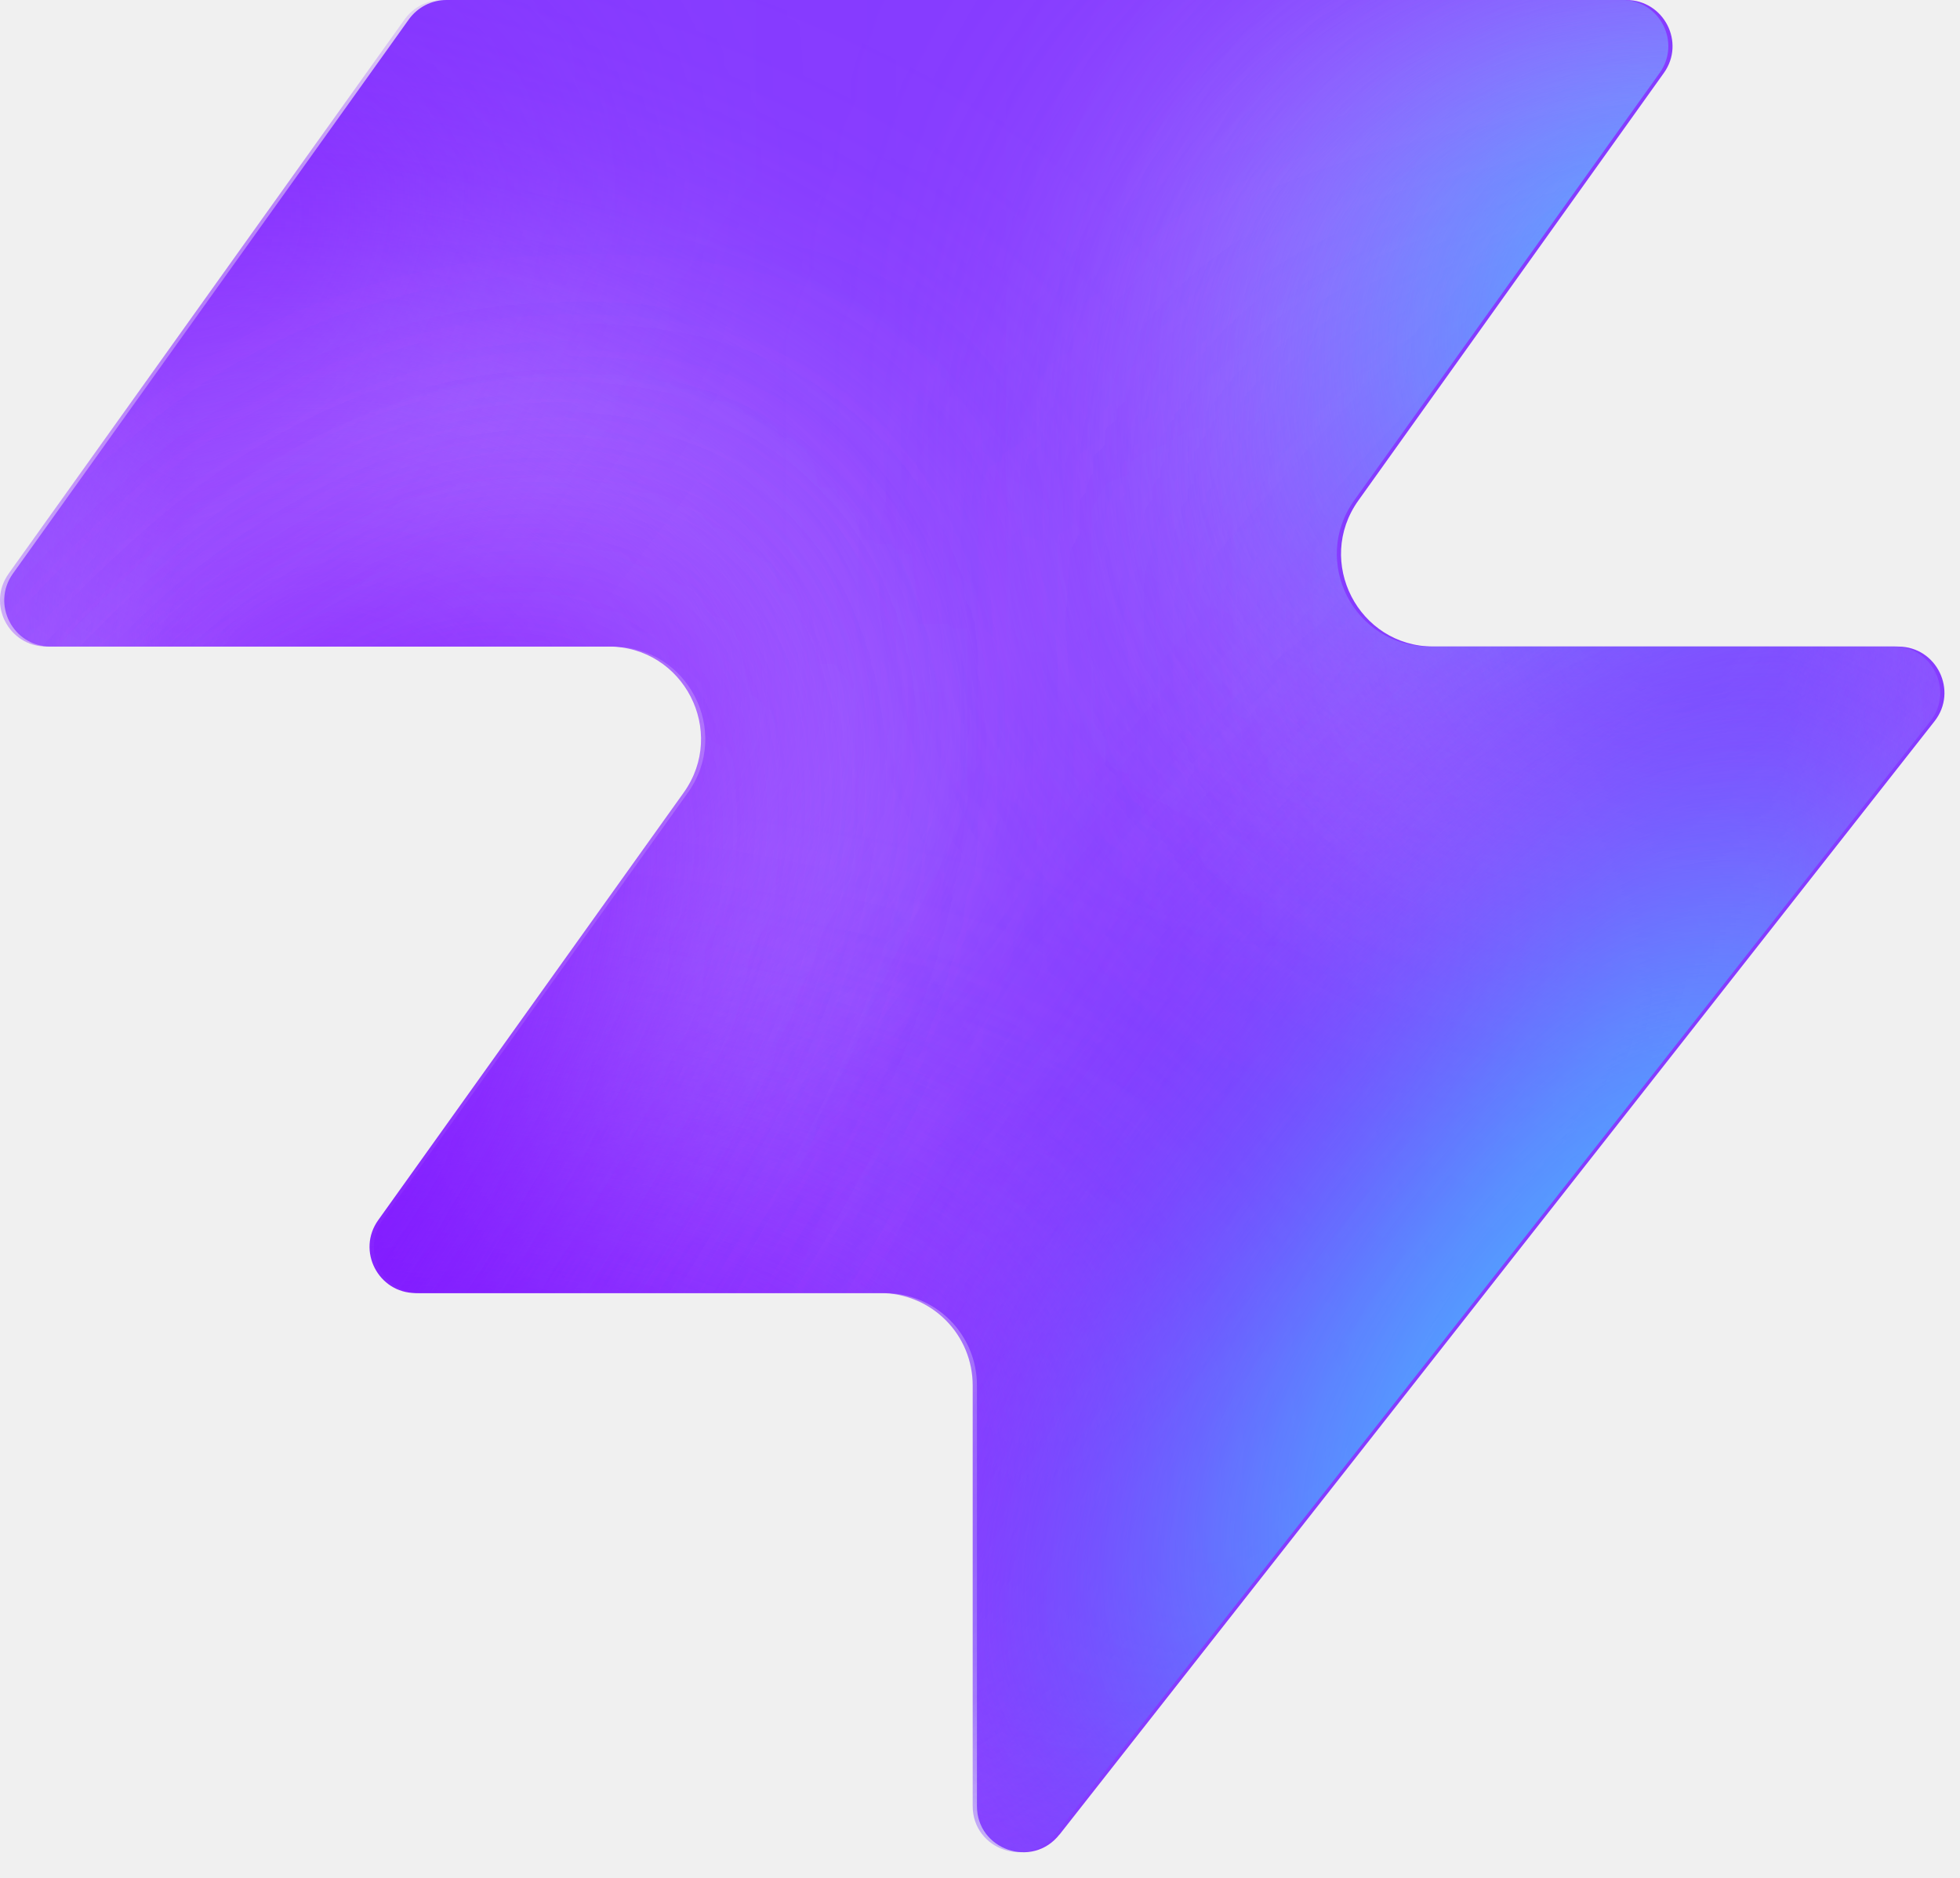
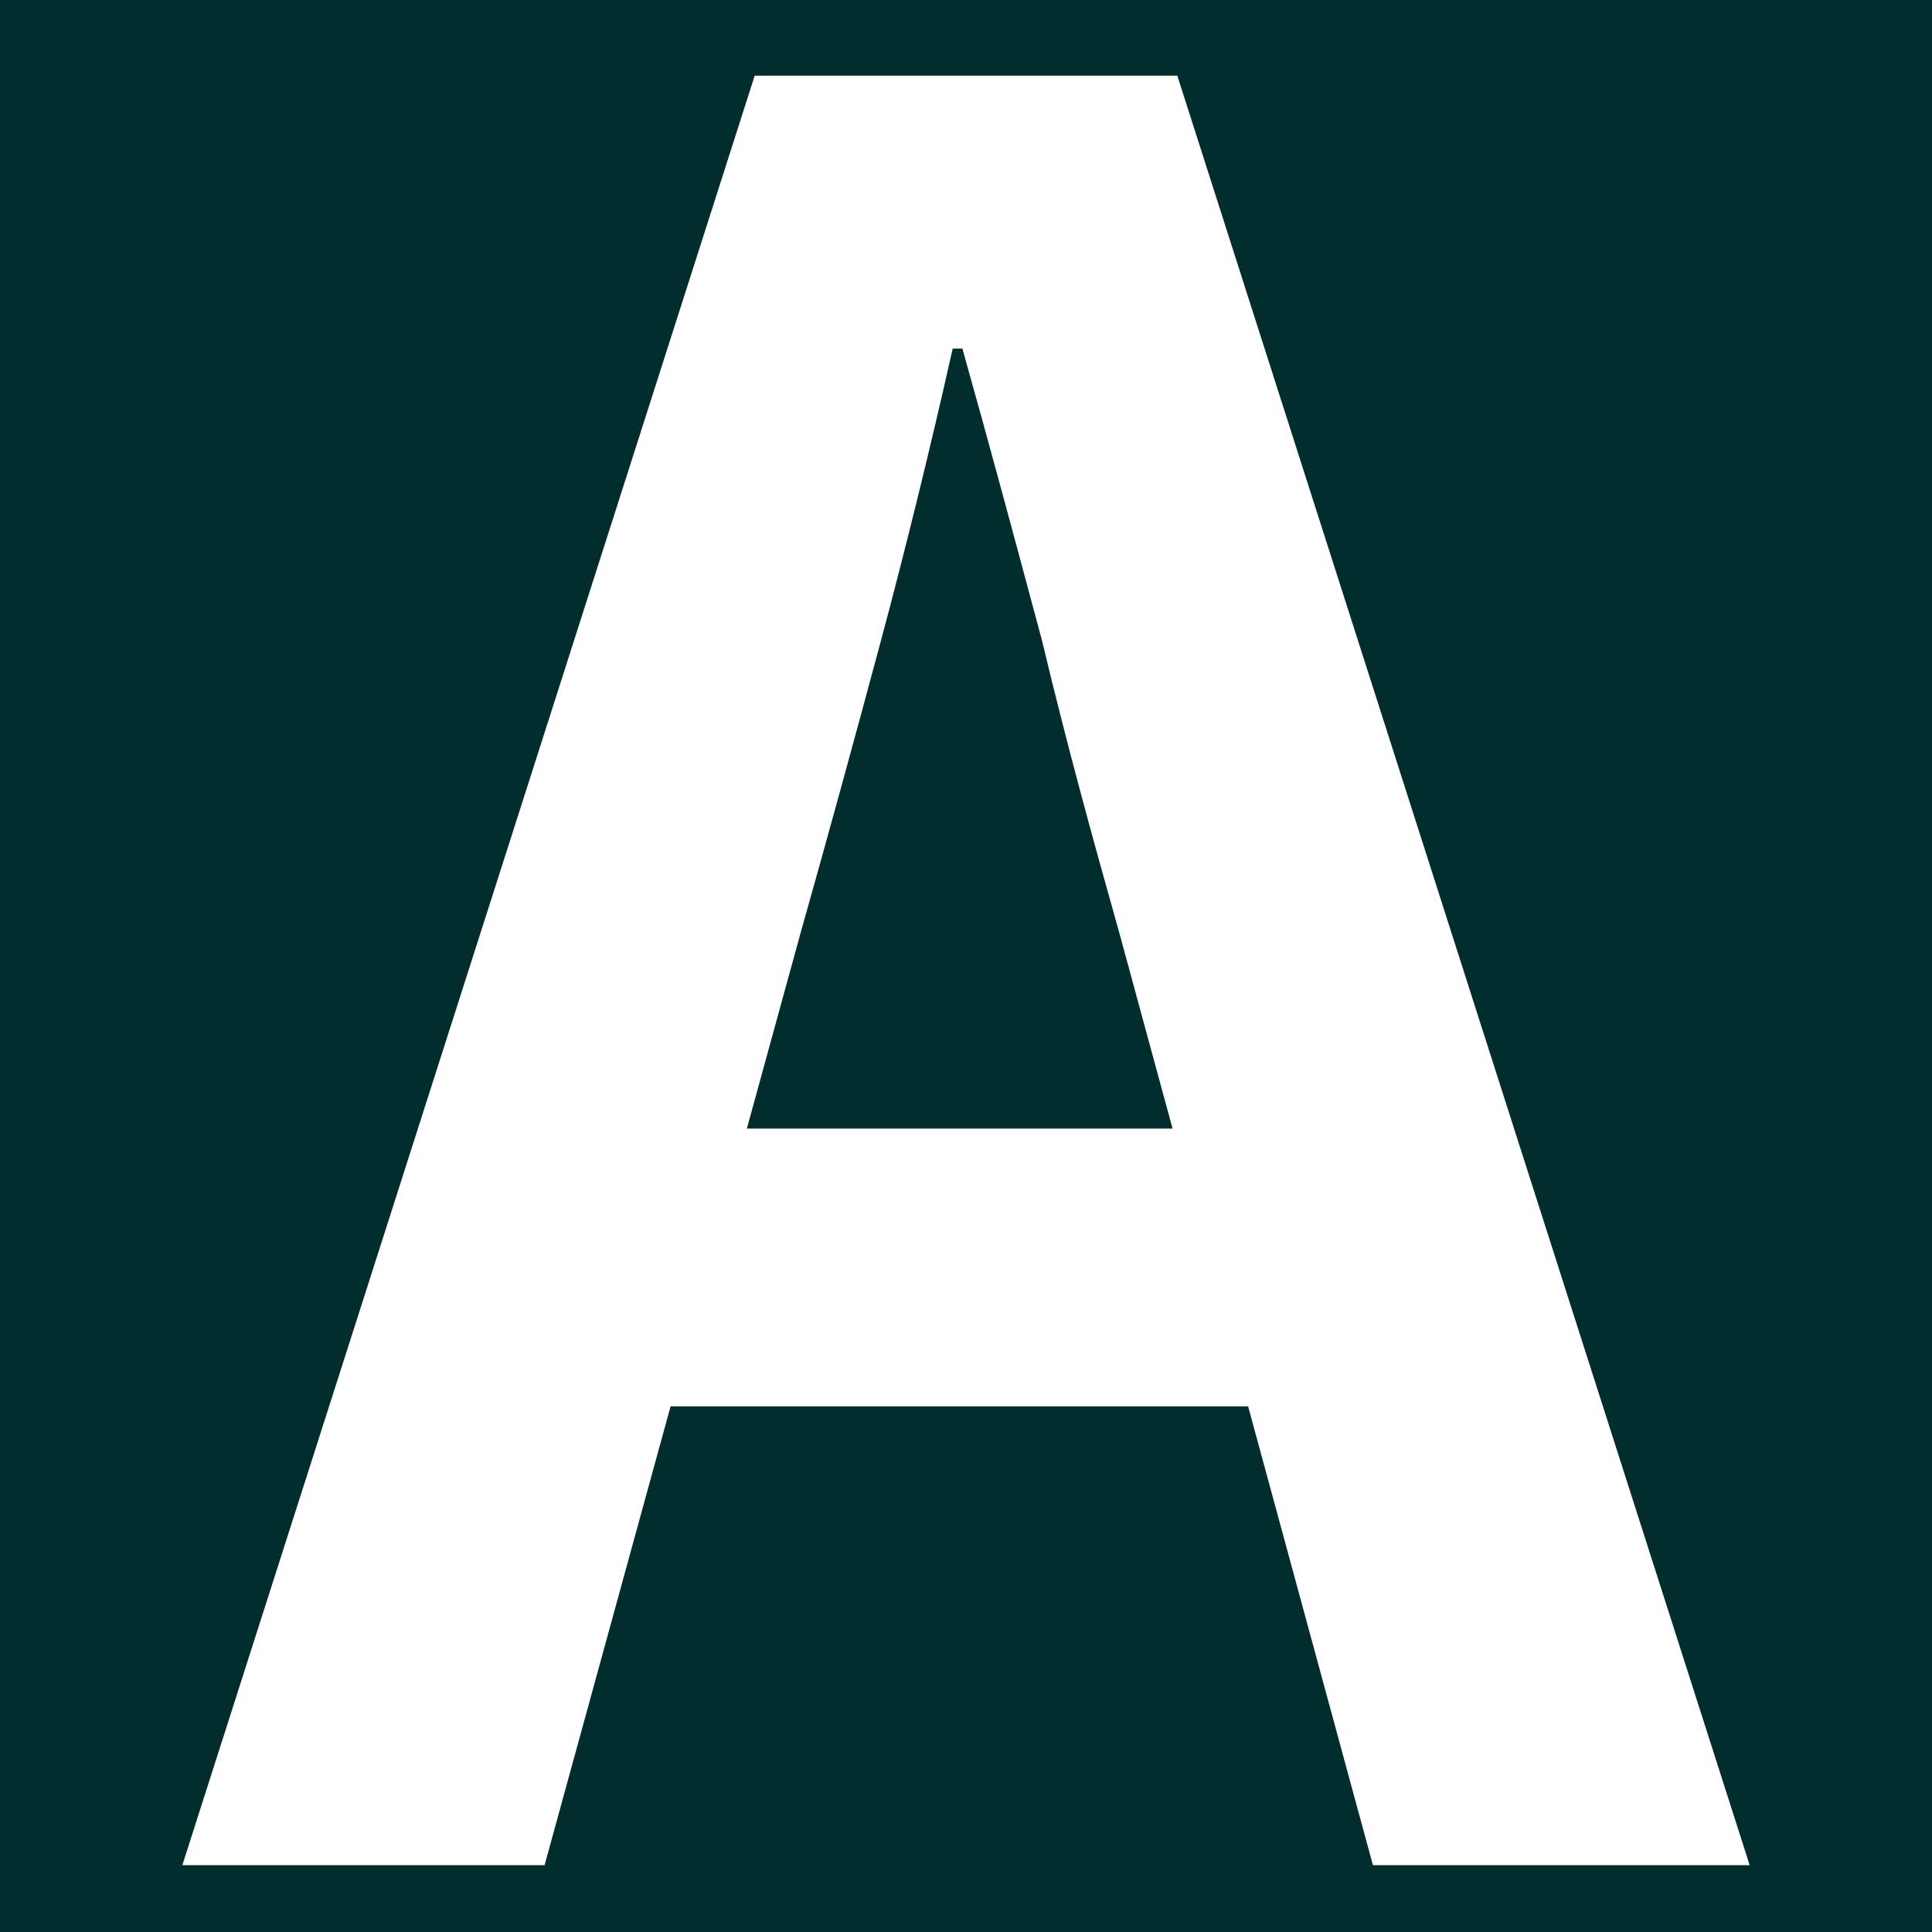
- <svg xmlns="http://www.w3.org/2000/svg" width="48" height="46" fill="none" viewBox="0 0 48 46">
-   <path fill="#863bff" d="M25.946 44.938c-.664.845-2.021.375-2.021-.698V33.937a2.26 2.26 0 0 0-2.262-2.262H10.287c-.92 0-1.456-1.04-.92-1.788l7.48-10.471c1.07-1.497 0-3.578-1.842-3.578H1.237c-.92 0-1.456-1.04-.92-1.788L10.013.474c.214-.297.556-.474.92-.474h28.894c.92 0 1.456 1.04.92 1.788l-7.48 10.471c-1.07 1.498 0 3.579 1.842 3.579h11.377c.943 0 1.473 1.088.89 1.83L25.947 44.94z" style="fill:#863bff;fill:color(display-p3 .525 .23 1);fill-opacity:1" />
-   <mask id="a" width="48" height="46" x="0" y="0" maskUnits="userSpaceOnUse" style="mask-type:alpha">
-     <path fill="#000" d="M25.842 44.938c-.664.844-2.021.375-2.021-.698V33.937a2.26 2.26 0 0 0-2.262-2.262H10.183c-.92 0-1.456-1.04-.92-1.788l7.48-10.471c1.07-1.498 0-3.579-1.842-3.579H1.133c-.92 0-1.456-1.04-.92-1.787L9.91.473c.214-.297.556-.474.92-.474h28.894c.92 0 1.456 1.04.92 1.788l-7.48 10.471c-1.07 1.498 0 3.578 1.842 3.578h11.377c.943 0 1.473 1.088.89 1.832L25.843 44.94z" style="fill:#000;fill-opacity:1" />
-   </mask>
-   <g mask="url(#a)">
-     <g filter="url(#b)">
-       <ellipse cx="5.508" cy="14.704" fill="#ede6ff" rx="5.508" ry="14.704" style="fill:#ede6ff;fill:color(display-p3 .927 .903 1);fill-opacity:1" transform="matrix(.00324 1 1 -.00324 -4.47 31.516)" />
-     </g>
-     <g filter="url(#c)">
-       <ellipse cx="10.399" cy="29.851" fill="#ede6ff" rx="10.399" ry="29.851" style="fill:#ede6ff;fill:color(display-p3 .927 .903 1);fill-opacity:1" transform="matrix(.00324 1 1 -.00324 -39.328 7.883)" />
-     </g>
-     <g filter="url(#d)">
-       <ellipse cx="5.508" cy="30.487" fill="#7e14ff" rx="5.508" ry="30.487" style="fill:#7e14ff;fill:color(display-p3 .492 .077 1);fill-opacity:1" transform="rotate(89.814 -25.913 -14.639)scale(1 -1)" />
-     </g>
-     <g filter="url(#e)">
-       <ellipse cx="5.508" cy="30.599" fill="#7e14ff" rx="5.508" ry="30.599" style="fill:#7e14ff;fill:color(display-p3 .492 .077 1);fill-opacity:1" transform="rotate(89.814 -32.644 -3.334)scale(1 -1)" />
-     </g>
-     <g filter="url(#f)">
-       <ellipse cx="5.508" cy="30.599" fill="#7e14ff" rx="5.508" ry="30.599" style="fill:#7e14ff;fill:color(display-p3 .492 .077 1);fill-opacity:1" transform="matrix(.00324 1 1 -.00324 -34.34 30.47)" />
-     </g>
-     <g filter="url(#g)">
-       <ellipse cx="14.072" cy="22.078" fill="#ede6ff" rx="14.072" ry="22.078" style="fill:#ede6ff;fill:color(display-p3 .927 .903 1);fill-opacity:1" transform="rotate(93.35 24.506 48.493)scale(-1 1)" />
-     </g>
-     <g filter="url(#h)">
-       <ellipse cx="3.47" cy="21.501" fill="#7e14ff" rx="3.47" ry="21.501" style="fill:#7e14ff;fill:color(display-p3 .492 .077 1);fill-opacity:1" transform="rotate(89.009 28.708 47.59)scale(-1 1)" />
-     </g>
-     <g filter="url(#i)">
-       <ellipse cx="3.47" cy="21.501" fill="#7e14ff" rx="3.47" ry="21.501" style="fill:#7e14ff;fill:color(display-p3 .492 .077 1);fill-opacity:1" transform="rotate(89.009 28.708 47.59)scale(-1 1)" />
-     </g>
-     <g filter="url(#j)">
-       <ellipse cx=".387" cy="8.972" fill="#7e14ff" rx="4.407" ry="29.108" style="fill:#7e14ff;fill:color(display-p3 .492 .077 1);fill-opacity:1" transform="rotate(39.51 .387 8.972)" />
-     </g>
-     <g filter="url(#k)">
-       <ellipse cx="47.523" cy="-6.092" fill="#7e14ff" rx="4.407" ry="29.108" style="fill:#7e14ff;fill:color(display-p3 .492 .077 1);fill-opacity:1" transform="rotate(37.892 47.523 -6.092)" />
-     </g>
-     <g filter="url(#l)">
-       <ellipse cx="41.412" cy="6.333" fill="#47bfff" rx="5.971" ry="9.665" style="fill:#47bfff;fill:color(display-p3 .28 .748 1);fill-opacity:1" transform="rotate(37.892 41.412 6.333)" />
-     </g>
-     <g filter="url(#m)">
-       <ellipse cx="-1.879" cy="38.332" fill="#7e14ff" rx="4.407" ry="29.108" style="fill:#7e14ff;fill:color(display-p3 .492 .077 1);fill-opacity:1" transform="rotate(37.892 -1.88 38.332)" />
-     </g>
-     <g filter="url(#n)">
-       <ellipse cx="-1.879" cy="38.332" fill="#7e14ff" rx="4.407" ry="29.108" style="fill:#7e14ff;fill:color(display-p3 .492 .077 1);fill-opacity:1" transform="rotate(37.892 -1.88 38.332)" />
-     </g>
-     <g filter="url(#o)">
-       <ellipse cx="35.651" cy="29.907" fill="#7e14ff" rx="4.407" ry="29.108" style="fill:#7e14ff;fill:color(display-p3 .492 .077 1);fill-opacity:1" transform="rotate(37.892 35.651 29.907)" />
-     </g>
-     <g filter="url(#p)">
-       <ellipse cx="38.418" cy="32.4" fill="#47bfff" rx="5.971" ry="15.297" style="fill:#47bfff;fill:color(display-p3 .28 .748 1);fill-opacity:1" transform="rotate(37.892 38.418 32.4)" />
+ <svg xmlns="http://www.w3.org/2000/svg" width="100%" height="100%" viewBox="0 0 180 180" version="1.1" xml:space="preserve" style="fill-rule:evenodd;clip-rule:evenodd;stroke-linejoin:round;stroke-miterlimit:2;">
+   <rect x="0" y="0" width="180" height="180" style="fill:rgb(2,45,46);" />
+   <g transform="matrix(1,0,0,1,0,-6)">
+     <g transform="matrix(225,0,0,225,17.8875,179.775)">
+       <path d="M-0.004,-0L0.233,-0.741L0.408,-0.741L0.645,-0L0.489,-0L0.384,-0.386C0.373,-0.425 0.362,-0.465 0.352,-0.507C0.341,-0.548 0.33,-0.589 0.319,-0.628L0.315,-0.628C0.306,-0.588 0.296,-0.547 0.285,-0.506C0.274,-0.465 0.263,-0.425 0.252,-0.386L0.146,-0L-0.004,-0ZM0.143,-0.19L0.143,-0.305L0.495,-0.305L0.495,-0.19L0.143,-0.19Z" style="fill:white;fill-rule:nonzero;" />
    </g>
  </g>
-   <defs>
-     <filter id="b" width="60.045" height="41.654" x="-19.77" y="16.149" color-interpolation-filters="sRGB" filterUnits="userSpaceOnUse">
-       <feFlood flood-opacity="0" result="BackgroundImageFix" />
-       <feBlend in="SourceGraphic" in2="BackgroundImageFix" result="shape" />
-       <feGaussianBlur result="effect1_foregroundBlur_2002_17158" stdDeviation="7.659" />
-     </filter>
-     <filter id="c" width="90.34" height="51.437" x="-54.613" y="-7.533" color-interpolation-filters="sRGB" filterUnits="userSpaceOnUse">
-       <feFlood flood-opacity="0" result="BackgroundImageFix" />
-       <feBlend in="SourceGraphic" in2="BackgroundImageFix" result="shape" />
-       <feGaussianBlur result="effect1_foregroundBlur_2002_17158" stdDeviation="7.659" />
-     </filter>
-     <filter id="d" width="79.355" height="29.4" x="-49.64" y="2.03" color-interpolation-filters="sRGB" filterUnits="userSpaceOnUse">
-       <feFlood flood-opacity="0" result="BackgroundImageFix" />
-       <feBlend in="SourceGraphic" in2="BackgroundImageFix" result="shape" />
-       <feGaussianBlur result="effect1_foregroundBlur_2002_17158" stdDeviation="4.596" />
-     </filter>
-     <filter id="e" width="79.579" height="29.4" x="-45.045" y="20.029" color-interpolation-filters="sRGB" filterUnits="userSpaceOnUse">
-       <feFlood flood-opacity="0" result="BackgroundImageFix" />
-       <feBlend in="SourceGraphic" in2="BackgroundImageFix" result="shape" />
-       <feGaussianBlur result="effect1_foregroundBlur_2002_17158" stdDeviation="4.596" />
-     </filter>
-     <filter id="f" width="79.579" height="29.4" x="-43.513" y="21.178" color-interpolation-filters="sRGB" filterUnits="userSpaceOnUse">
-       <feFlood flood-opacity="0" result="BackgroundImageFix" />
-       <feBlend in="SourceGraphic" in2="BackgroundImageFix" result="shape" />
-       <feGaussianBlur result="effect1_foregroundBlur_2002_17158" stdDeviation="4.596" />
-     </filter>
-     <filter id="g" width="74.749" height="58.852" x="15.756" y="-17.901" color-interpolation-filters="sRGB" filterUnits="userSpaceOnUse">
-       <feFlood flood-opacity="0" result="BackgroundImageFix" />
-       <feBlend in="SourceGraphic" in2="BackgroundImageFix" result="shape" />
-       <feGaussianBlur result="effect1_foregroundBlur_2002_17158" stdDeviation="7.659" />
-     </filter>
-     <filter id="h" width="61.377" height="25.362" x="23.548" y="2.284" color-interpolation-filters="sRGB" filterUnits="userSpaceOnUse">
-       <feFlood flood-opacity="0" result="BackgroundImageFix" />
-       <feBlend in="SourceGraphic" in2="BackgroundImageFix" result="shape" />
-       <feGaussianBlur result="effect1_foregroundBlur_2002_17158" stdDeviation="4.596" />
-     </filter>
-     <filter id="i" width="61.377" height="25.362" x="23.548" y="2.284" color-interpolation-filters="sRGB" filterUnits="userSpaceOnUse">
-       <feFlood flood-opacity="0" result="BackgroundImageFix" />
-       <feBlend in="SourceGraphic" in2="BackgroundImageFix" result="shape" />
-       <feGaussianBlur result="effect1_foregroundBlur_2002_17158" stdDeviation="4.596" />
-     </filter>
-     <filter id="j" width="56.045" height="63.649" x="-27.636" y="-22.853" color-interpolation-filters="sRGB" filterUnits="userSpaceOnUse">
-       <feFlood flood-opacity="0" result="BackgroundImageFix" />
-       <feBlend in="SourceGraphic" in2="BackgroundImageFix" result="shape" />
-       <feGaussianBlur result="effect1_foregroundBlur_2002_17158" stdDeviation="4.596" />
-     </filter>
-     <filter id="k" width="54.814" height="64.646" x="20.116" y="-38.415" color-interpolation-filters="sRGB" filterUnits="userSpaceOnUse">
-       <feFlood flood-opacity="0" result="BackgroundImageFix" />
-       <feBlend in="SourceGraphic" in2="BackgroundImageFix" result="shape" />
-       <feGaussianBlur result="effect1_foregroundBlur_2002_17158" stdDeviation="4.596" />
-     </filter>
-     <filter id="l" width="33.541" height="35.313" x="24.641" y="-11.323" color-interpolation-filters="sRGB" filterUnits="userSpaceOnUse">
-       <feFlood flood-opacity="0" result="BackgroundImageFix" />
-       <feBlend in="SourceGraphic" in2="BackgroundImageFix" result="shape" />
-       <feGaussianBlur result="effect1_foregroundBlur_2002_17158" stdDeviation="4.596" />
-     </filter>
-     <filter id="m" width="54.814" height="64.646" x="-29.286" y="6.009" color-interpolation-filters="sRGB" filterUnits="userSpaceOnUse">
-       <feFlood flood-opacity="0" result="BackgroundImageFix" />
-       <feBlend in="SourceGraphic" in2="BackgroundImageFix" result="shape" />
-       <feGaussianBlur result="effect1_foregroundBlur_2002_17158" stdDeviation="4.596" />
-     </filter>
-     <filter id="n" width="54.814" height="64.646" x="-29.286" y="6.009" color-interpolation-filters="sRGB" filterUnits="userSpaceOnUse">
-       <feFlood flood-opacity="0" result="BackgroundImageFix" />
-       <feBlend in="SourceGraphic" in2="BackgroundImageFix" result="shape" />
-       <feGaussianBlur result="effect1_foregroundBlur_2002_17158" stdDeviation="4.596" />
-     </filter>
-     <filter id="o" width="54.814" height="64.646" x="8.244" y="-2.416" color-interpolation-filters="sRGB" filterUnits="userSpaceOnUse">
-       <feFlood flood-opacity="0" result="BackgroundImageFix" />
-       <feBlend in="SourceGraphic" in2="BackgroundImageFix" result="shape" />
-       <feGaussianBlur result="effect1_foregroundBlur_2002_17158" stdDeviation="4.596" />
-     </filter>
-     <filter id="p" width="39.409" height="43.623" x="18.713" y="10.588" color-interpolation-filters="sRGB" filterUnits="userSpaceOnUse">
-       <feFlood flood-opacity="0" result="BackgroundImageFix" />
-       <feBlend in="SourceGraphic" in2="BackgroundImageFix" result="shape" />
-       <feGaussianBlur result="effect1_foregroundBlur_2002_17158" stdDeviation="4.596" />
-     </filter>
-   </defs>
</svg>
